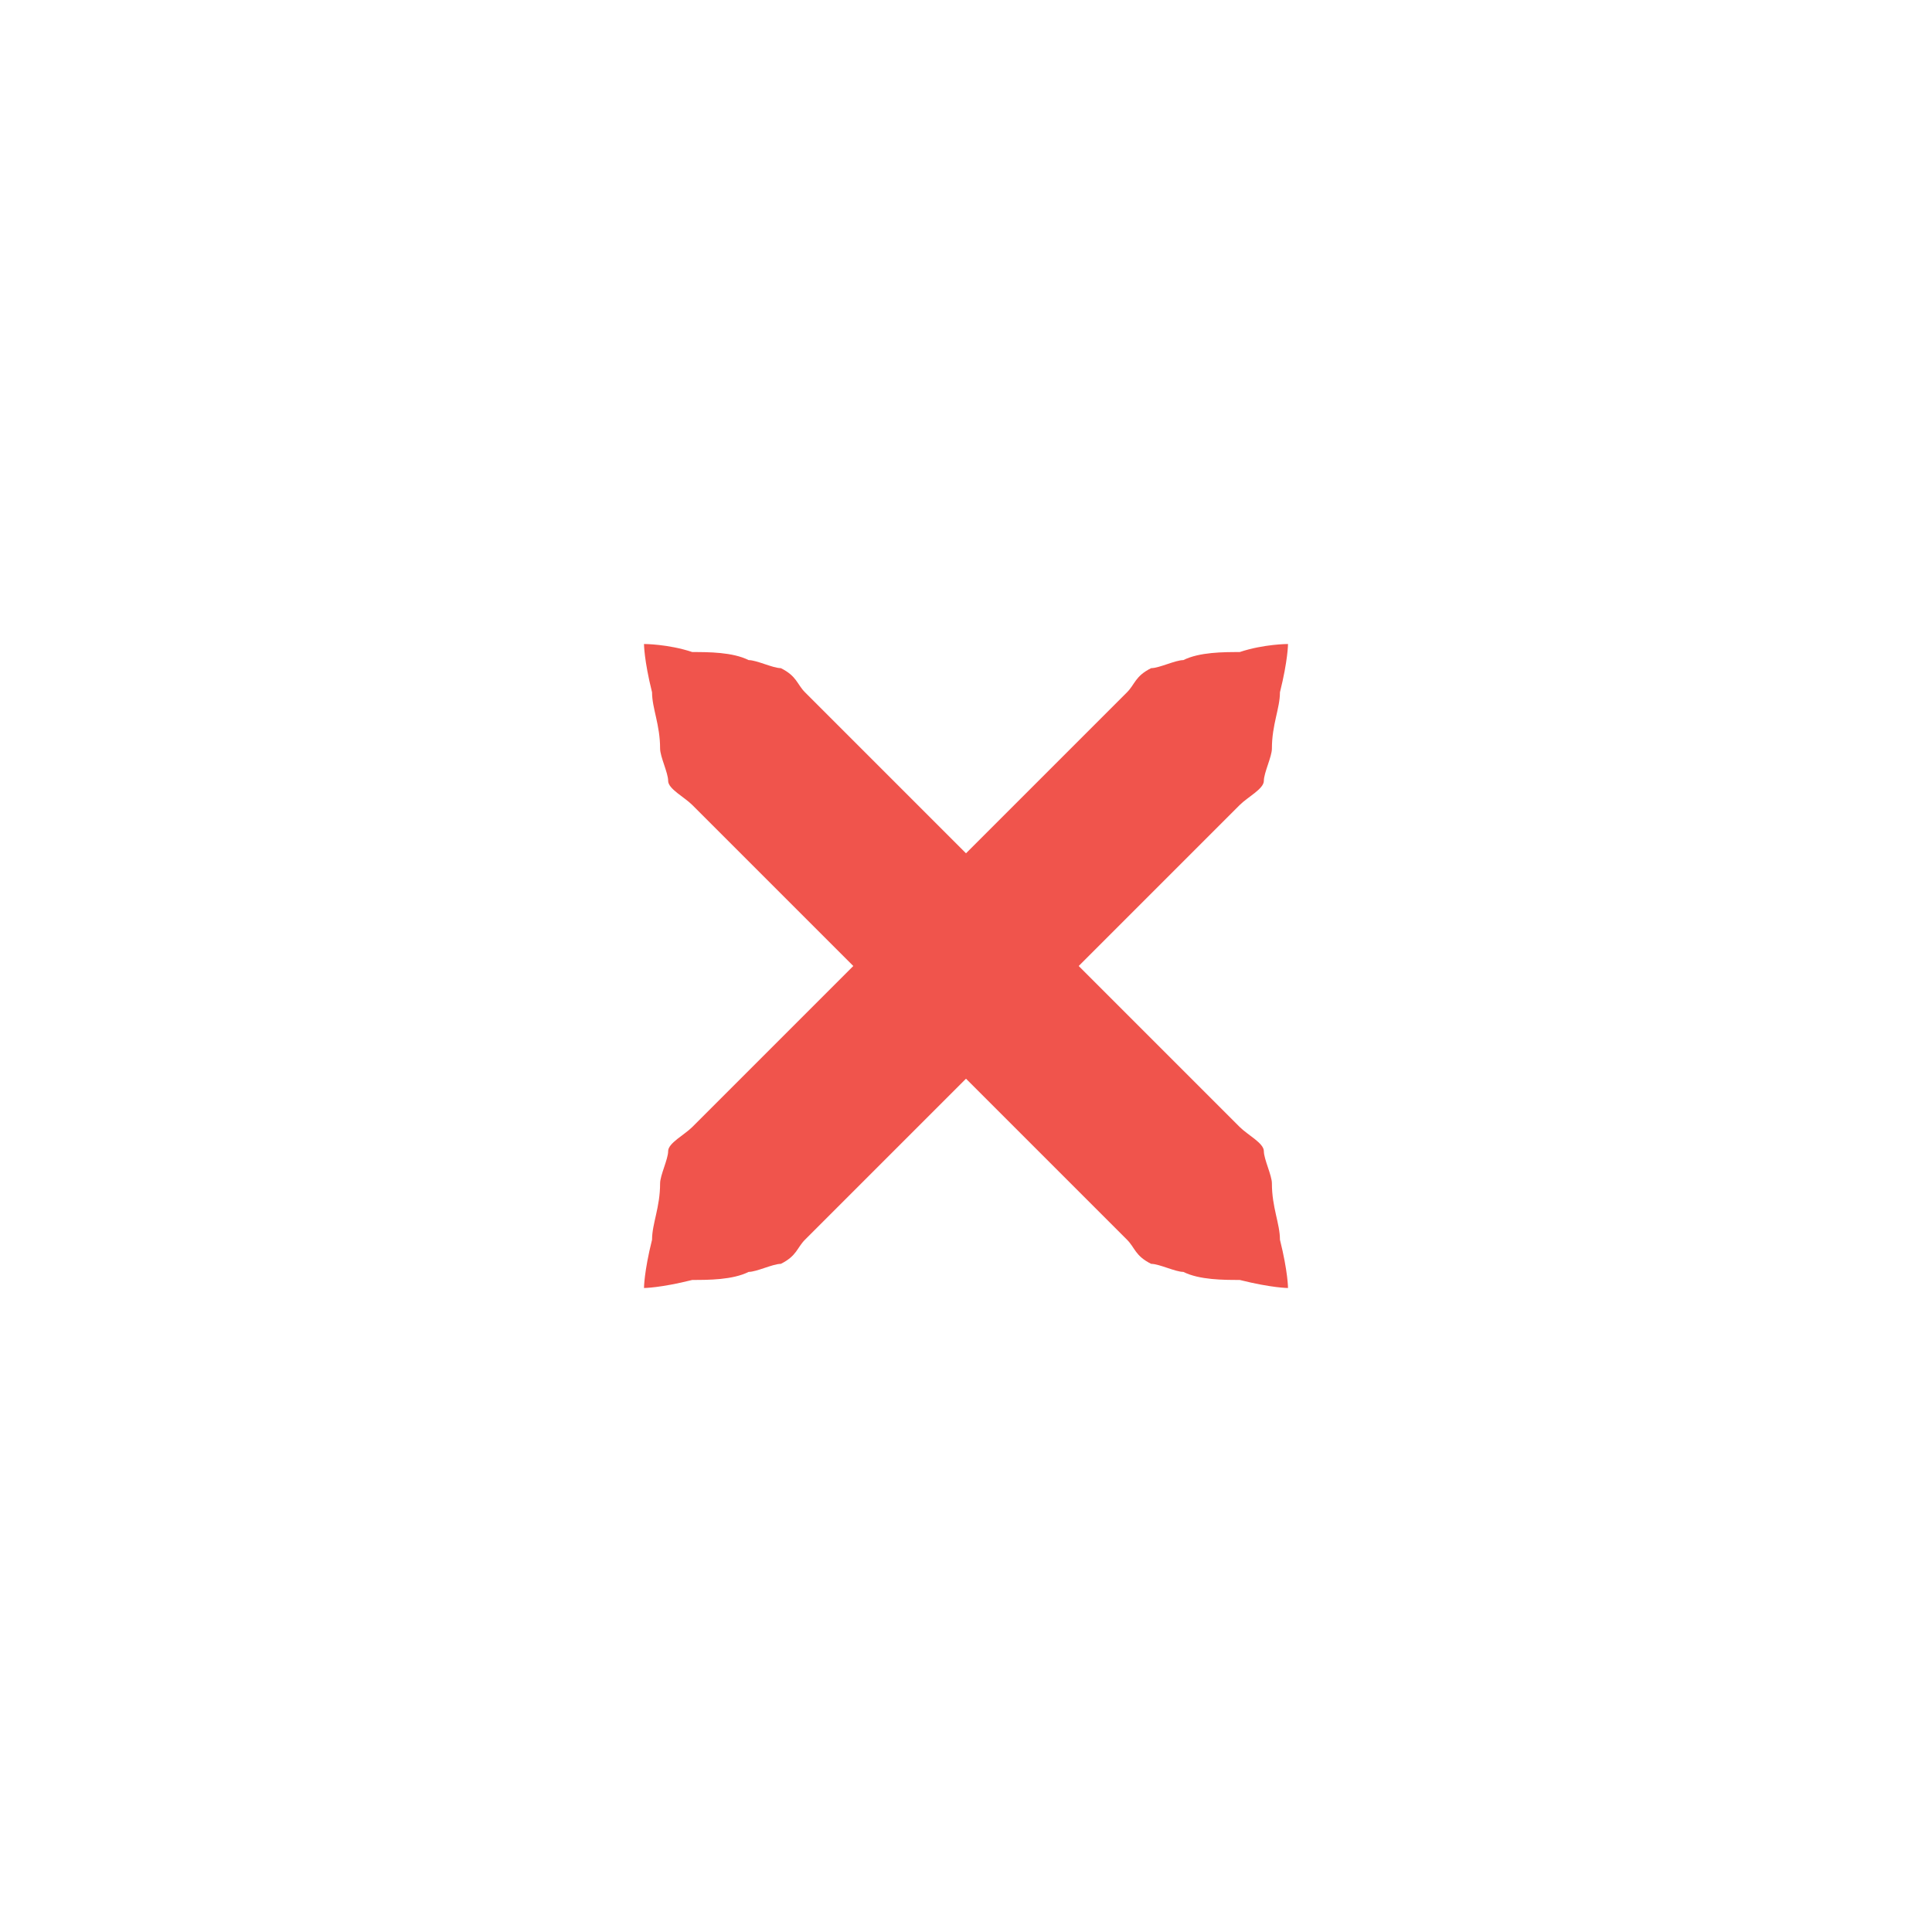
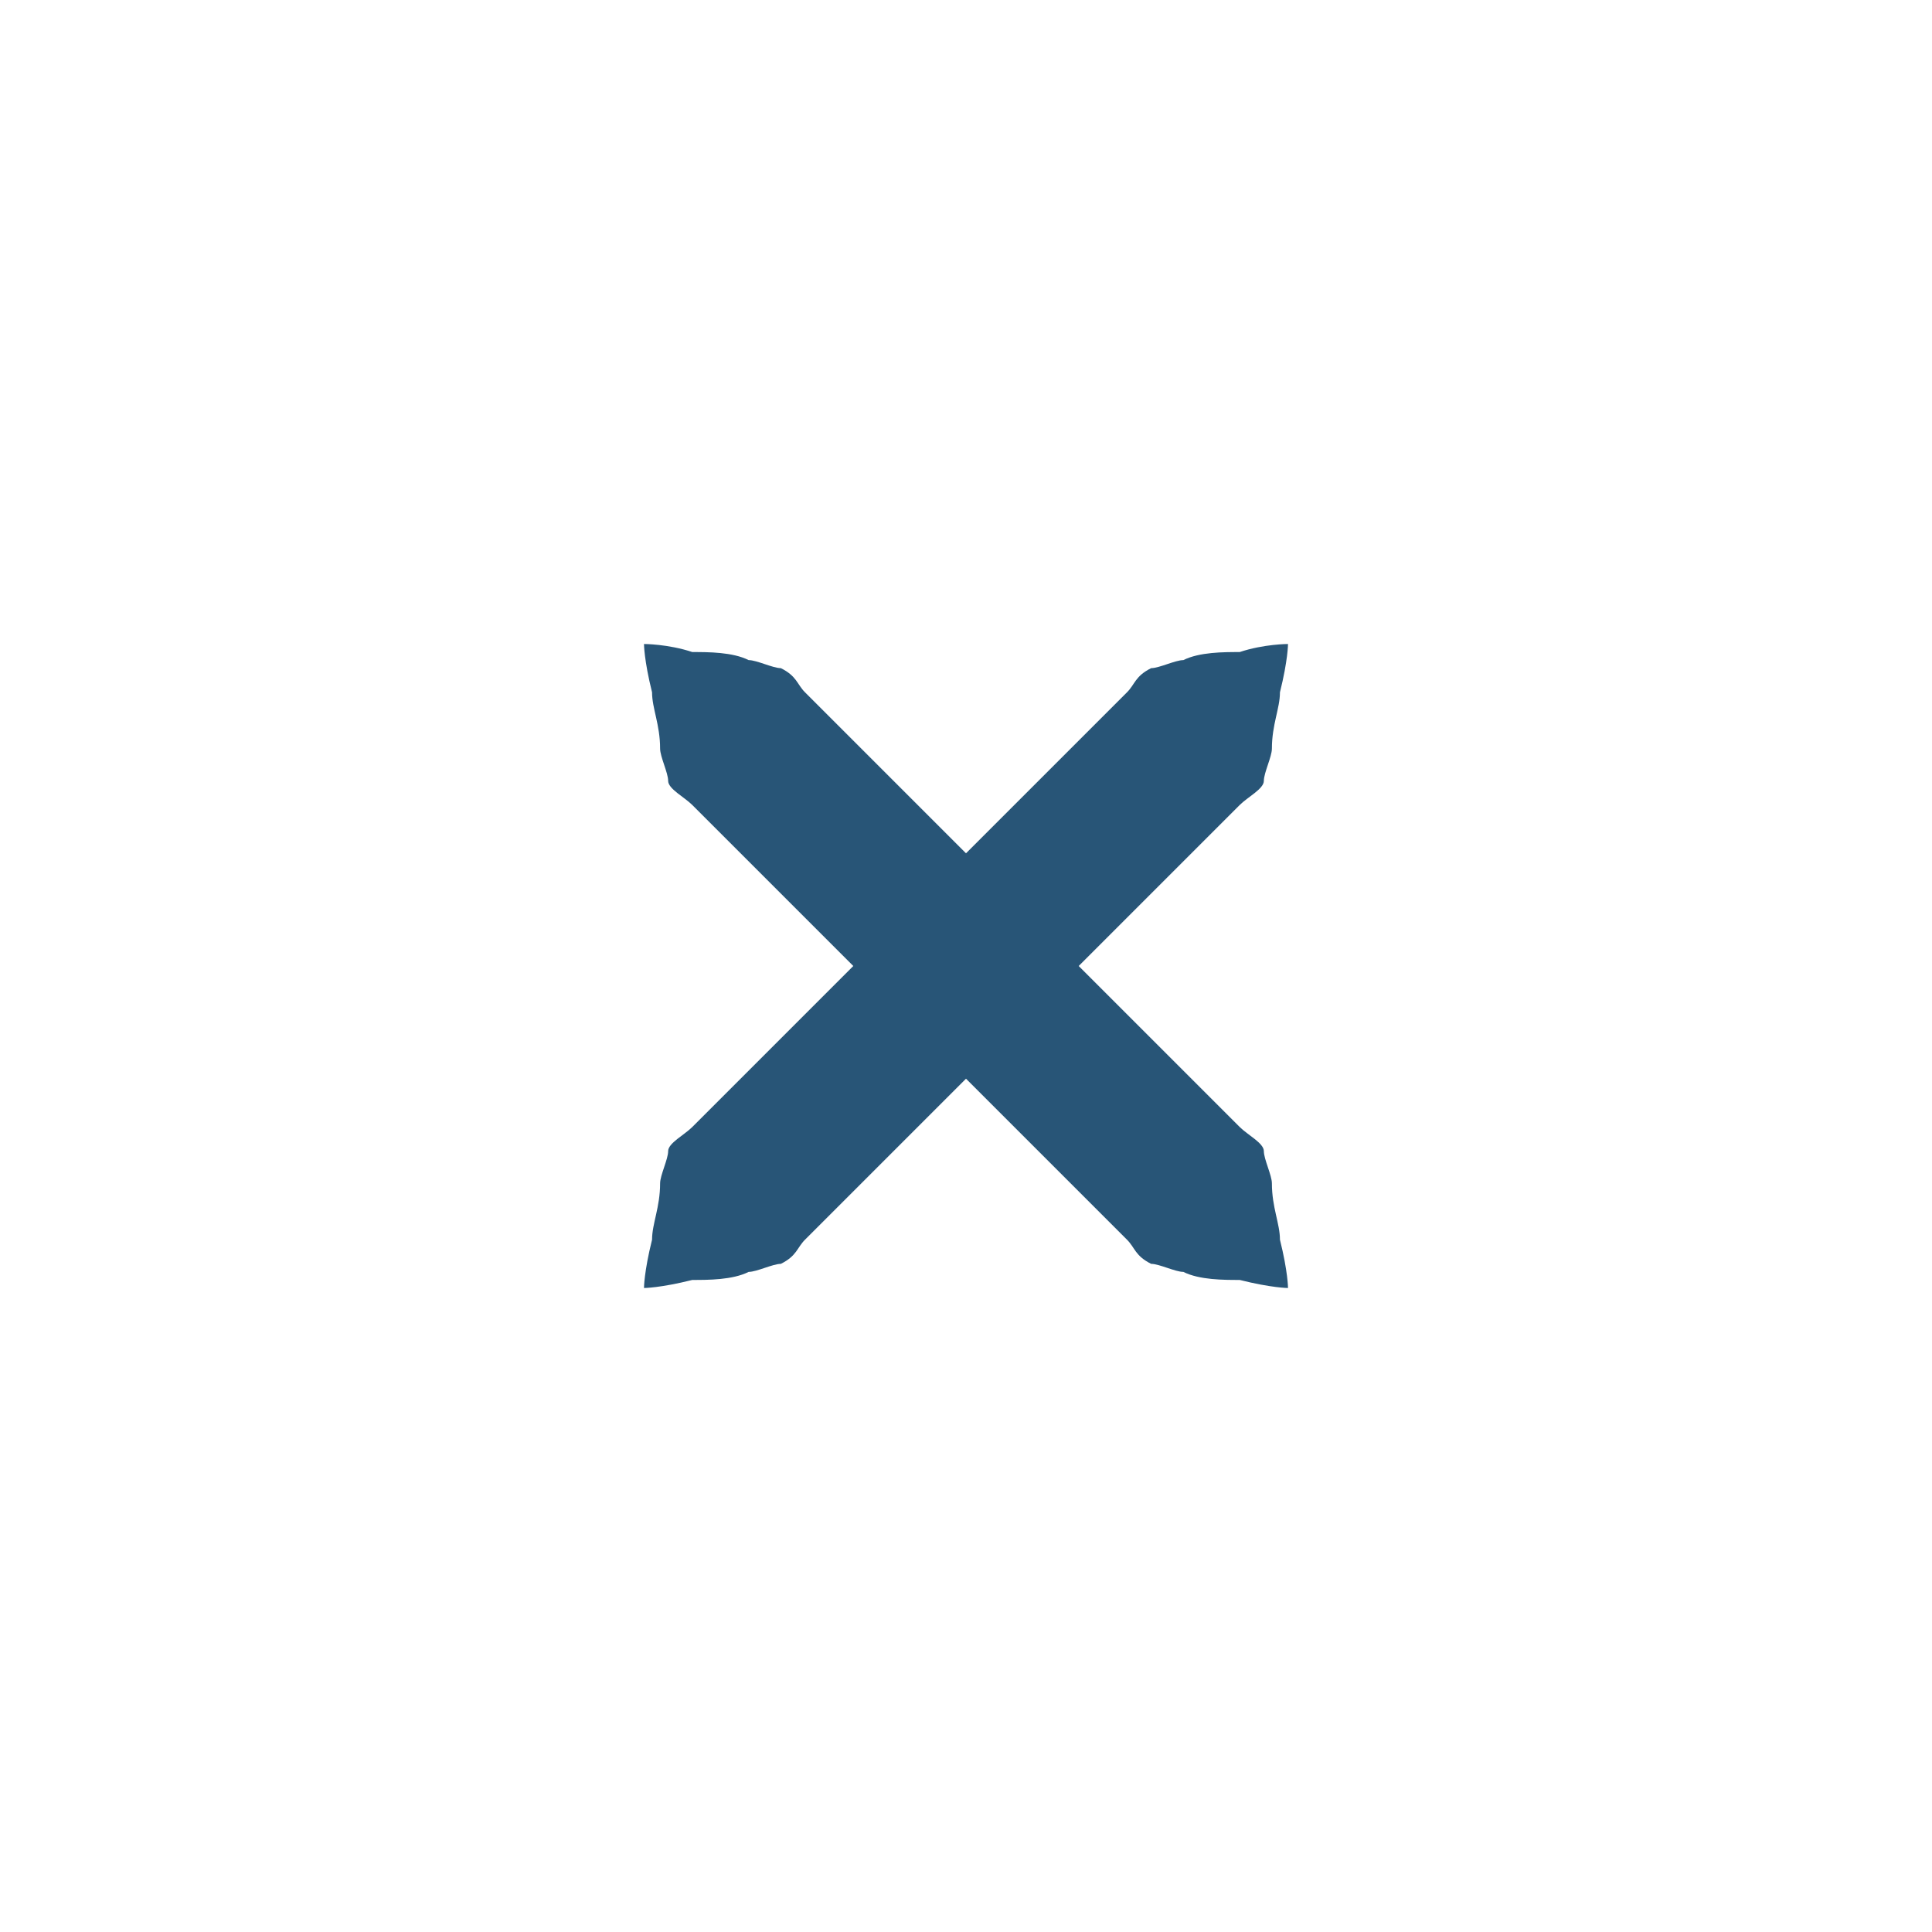
<svg xmlns="http://www.w3.org/2000/svg" xmlns:xlink="http://www.w3.org/1999/xlink" version="1.1" x="0px" y="0px" width="24px" height="24px" viewBox="0 0 24 24">
-   <path id="a" fill="#f0544c" d="M16,8c0,0,0,0.2-0.1,0.6c0,0.2-0.1,0.4-0.1,0.7c0,0.1-0.1,0.3-0.1,0.4c0,0.1-0.2,0.2-0.3,0.3c-0.7,0.7-1.7,1.7-2.7,2.7c-1,1-2,2-2.7,2.7c-0.1,0.1-0.1,0.2-0.3,0.3c-0.1,0-0.3,0.1-0.4,0.1c-0.2,0.1-0.5,0.1-0.7,0.1C8.2,16,8,16,8,16s0-0.2,0.1-0.6c0-0.2,0.1-0.4,0.1-0.7c0-0.1,0.1-0.3,0.1-0.4c0-0.1,0.2-0.2,0.3-0.3c0.7-0.7,1.7-1.7,2.7-2.7c1-1,2-2,2.7-2.7c0.1-0.1,0.1-0.2,0.3-0.3c0.1,0,0.3-0.1,0.4-0.1c0.2-0.1,0.5-0.1,0.7-0.1C15.7,8,16,8,16,8z" />
+   <path id="a" fill="#285577" d="M16,8c0,0,0,0.2-0.1,0.6c0,0.2-0.1,0.4-0.1,0.7c0,0.1-0.1,0.3-0.1,0.4c0,0.1-0.2,0.2-0.3,0.3c-0.7,0.7-1.7,1.7-2.7,2.7c-1,1-2,2-2.7,2.7c-0.1,0.1-0.1,0.2-0.3,0.3c-0.1,0-0.3,0.1-0.4,0.1c-0.2,0.1-0.5,0.1-0.7,0.1C8.2,16,8,16,8,16s0-0.2,0.1-0.6c0-0.2,0.1-0.4,0.1-0.7c0-0.1,0.1-0.3,0.1-0.4c0-0.1,0.2-0.2,0.3-0.3c0.7-0.7,1.7-1.7,2.7-2.7c1-1,2-2,2.7-2.7c0.1-0.1,0.1-0.2,0.3-0.3c0.1,0,0.3-0.1,0.4-0.1c0.2-0.1,0.5-0.1,0.7-0.1C15.7,8,16,8,16,8z" />
  <use xlink:href="#a" transform="matrix(-1,0,0,1,24,0)" />
</svg>
